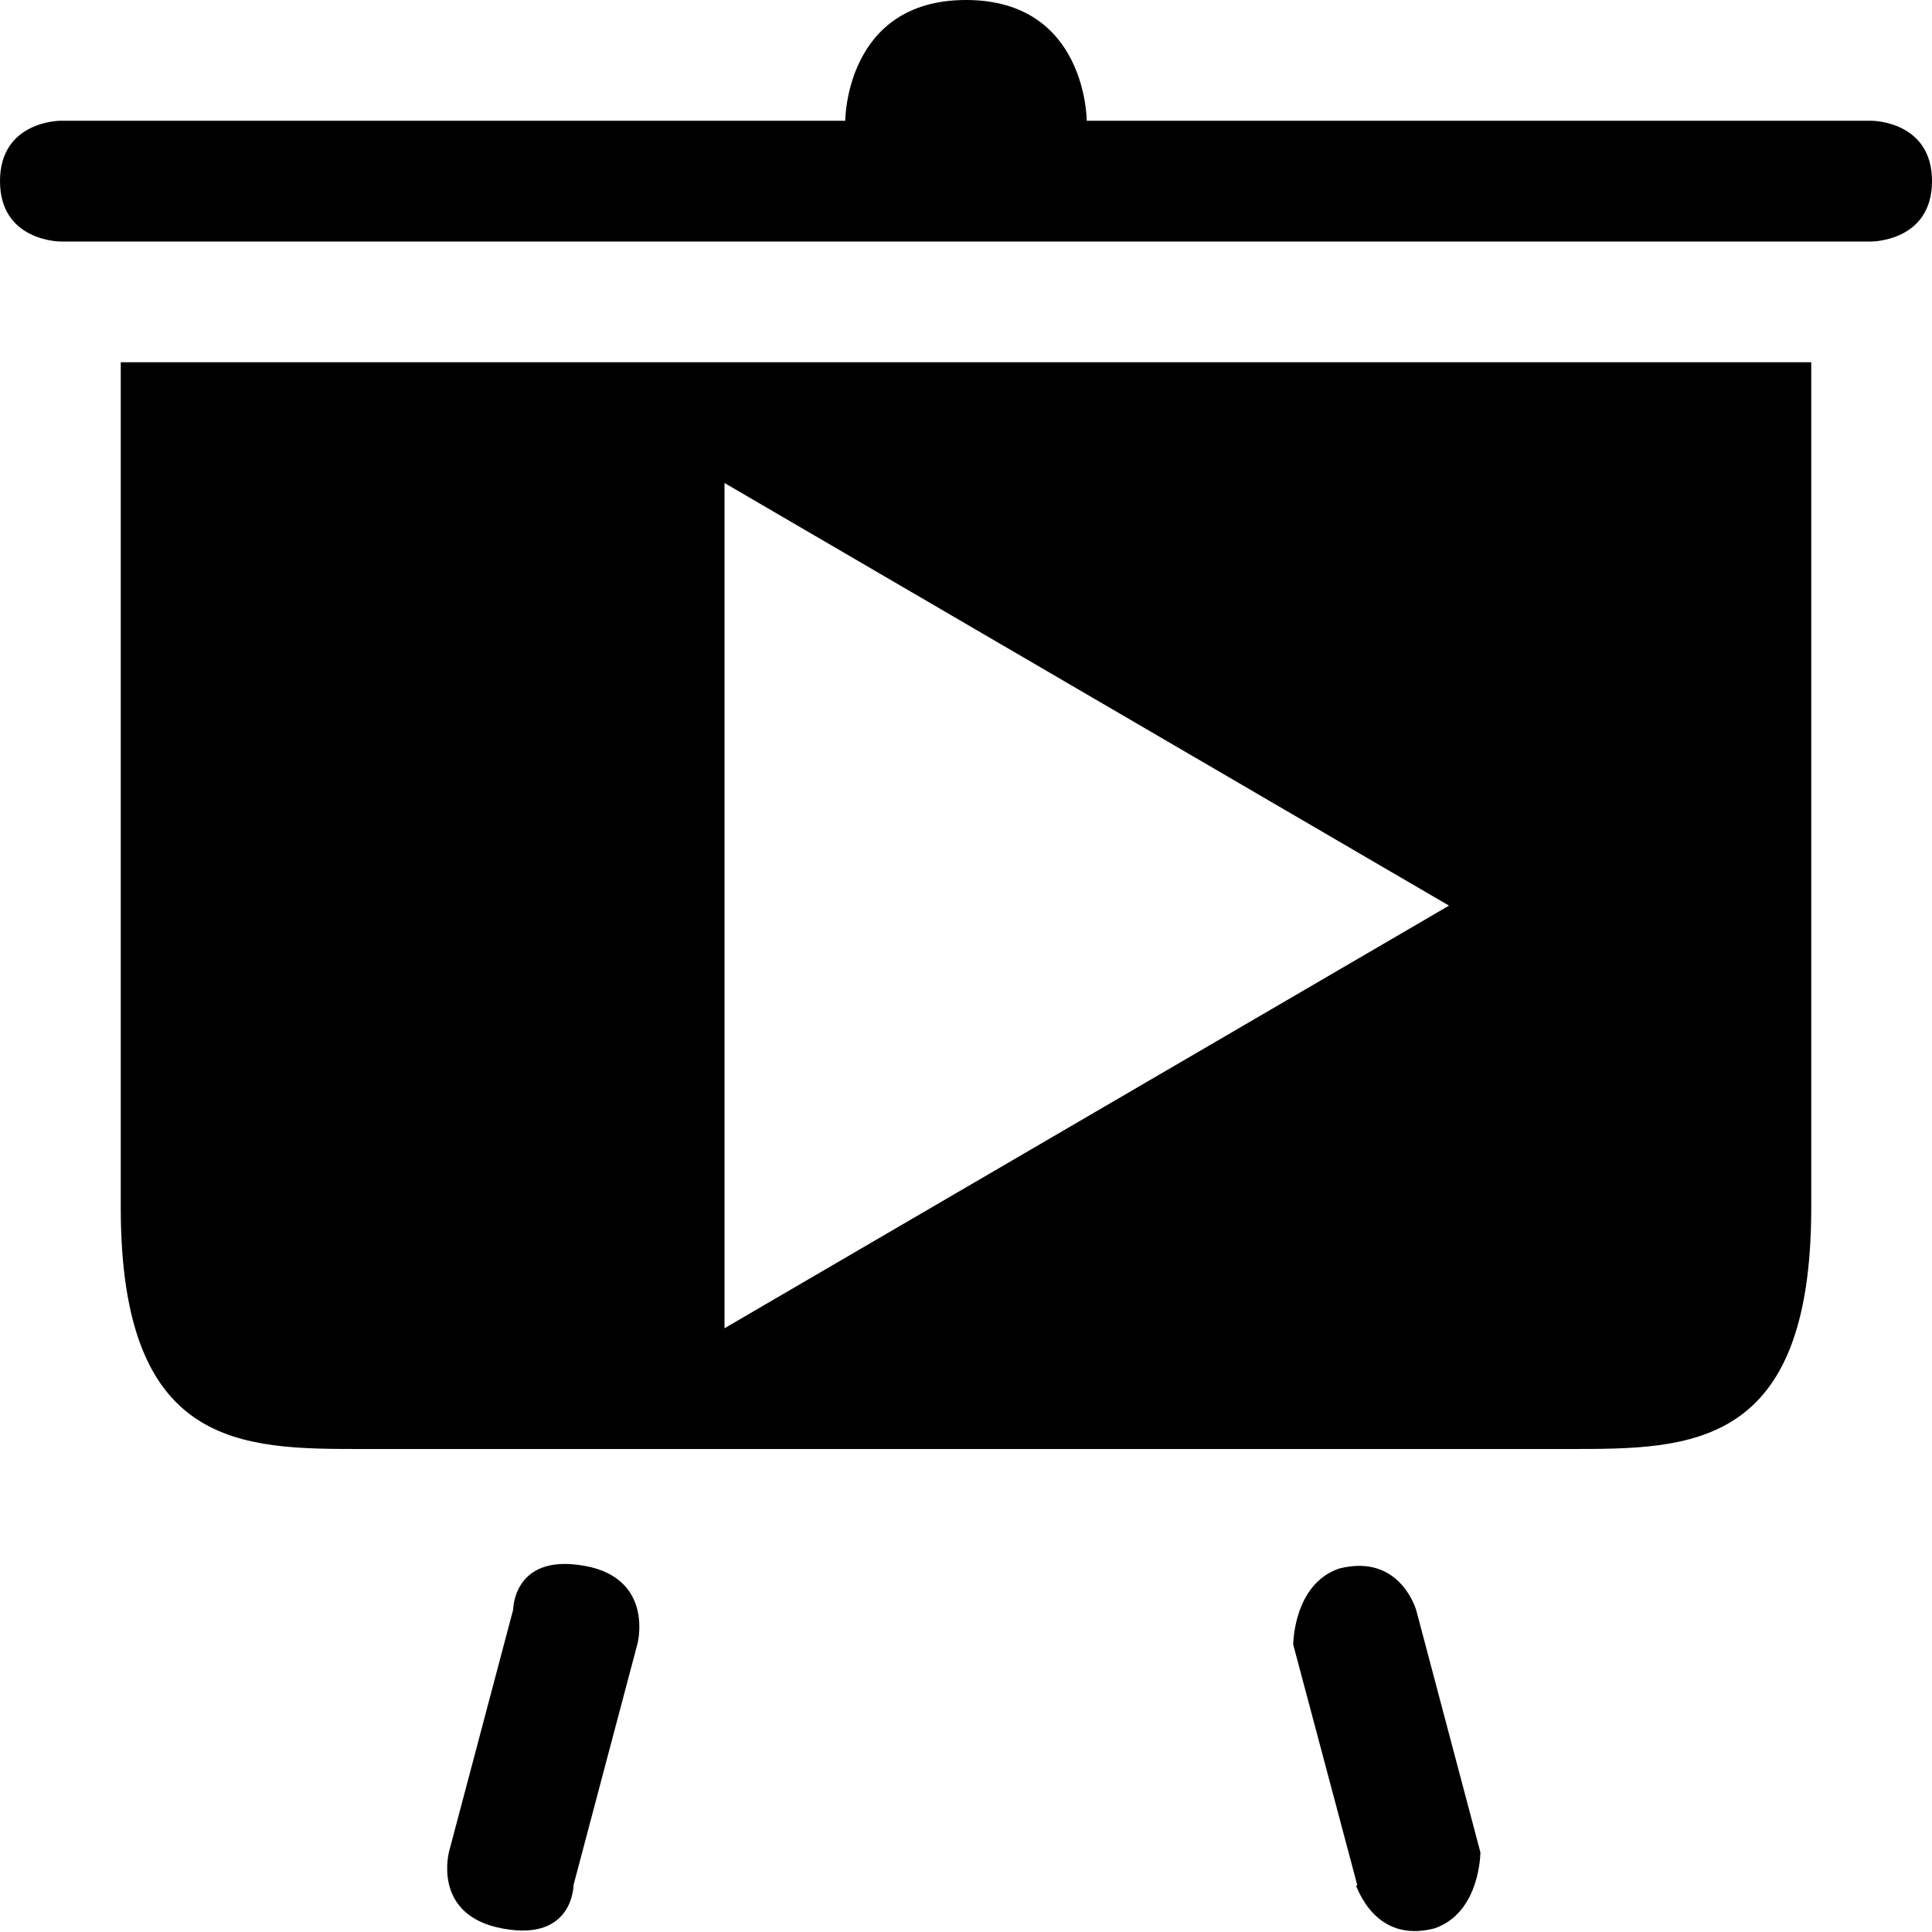
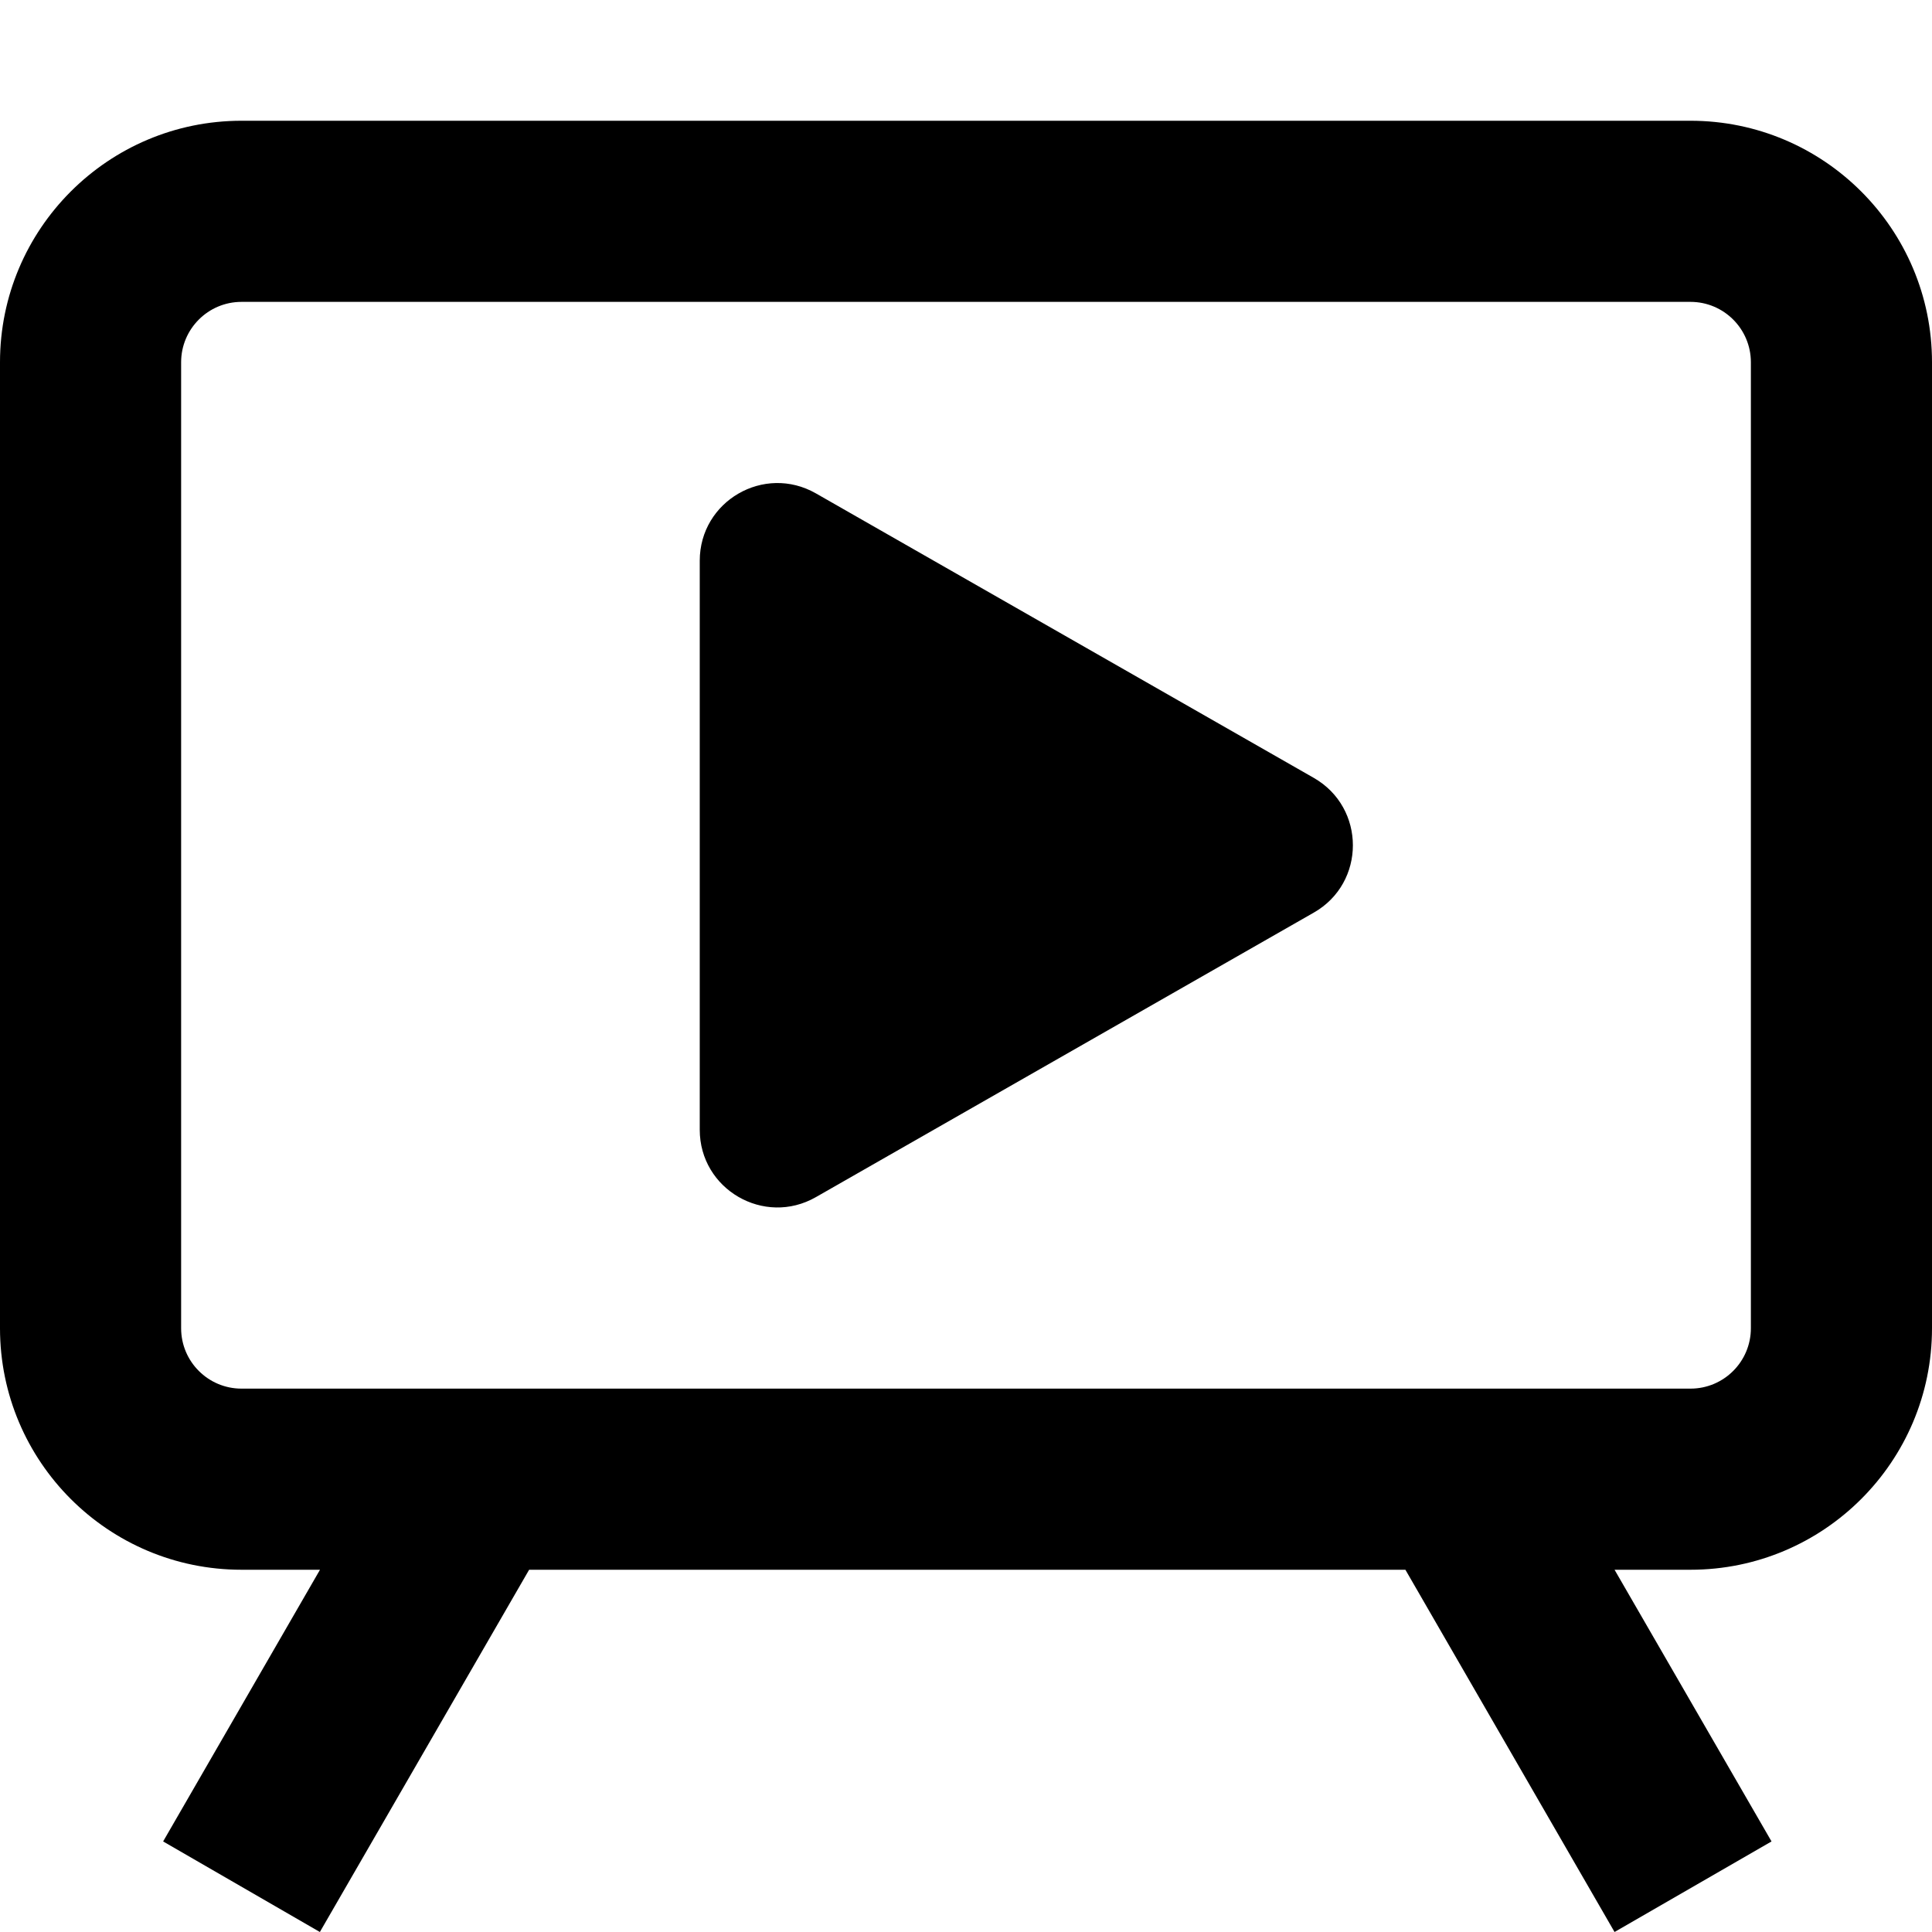
- <svg xmlns="http://www.w3.org/2000/svg" width="16" height="16">
-   <path d="M.5 1H7s0-1 1-1 1 1 1 1h6.5s.5 0 .5.5-.5.5-.5.5H.5S0 2 0 1.5.5 1 .5 1zM1 3h14v7c0 2-1 2-2 2H3c-1 0-2 0-2-2zm5 1v7l6-3.5zM3.72 15.33l.53-2s0-.5.65-.35c.51.13.38.63.38.63l-.53 2s0 .5-.64.35c-.53-.13-.39-.63-.39-.63zM11.24 15.61l-.53-1.99s0-.5.38-.63c.51-.13.64.35.64.35l.53 2s0 .5-.38.63c-.5.13-.64-.35-.65-.35z" />
+ <svg xmlns="http://www.w3.org/2000/svg" width="16" height="16" viewBox="0 0 16 16" fill="none">
+   <path d="M1.5 3C1.5 2.724 1.724 2.5 2 2.5H14C14.276 2.5 14.5 2.724 14.5 3V11C14.5 11.276 14.276 11.5 14 11.5H2C1.724 11.5 1.5 11.276 1.5 11V3ZM2 1C0.896 1 0 1.896 0 3V11C0 12.104 0.896 13 2 13H2.65L1.351 15.25L2.649 16L4.382 13H11.639L13.371 16L14.671 15.25L13.371 13H14C15.104 13 16 12.104 16 11V3C16 1.896 15.104 1 14 1H2ZM5.795 4.644V9.356C5.795 9.85 6.329 10.159 6.757 9.914L10.88 7.558C11.312 7.312 11.312 6.689 10.88 6.442L6.757 4.086C6.328 3.841 5.795 4.15 5.795 4.644Z" fill="black" />
</svg>
